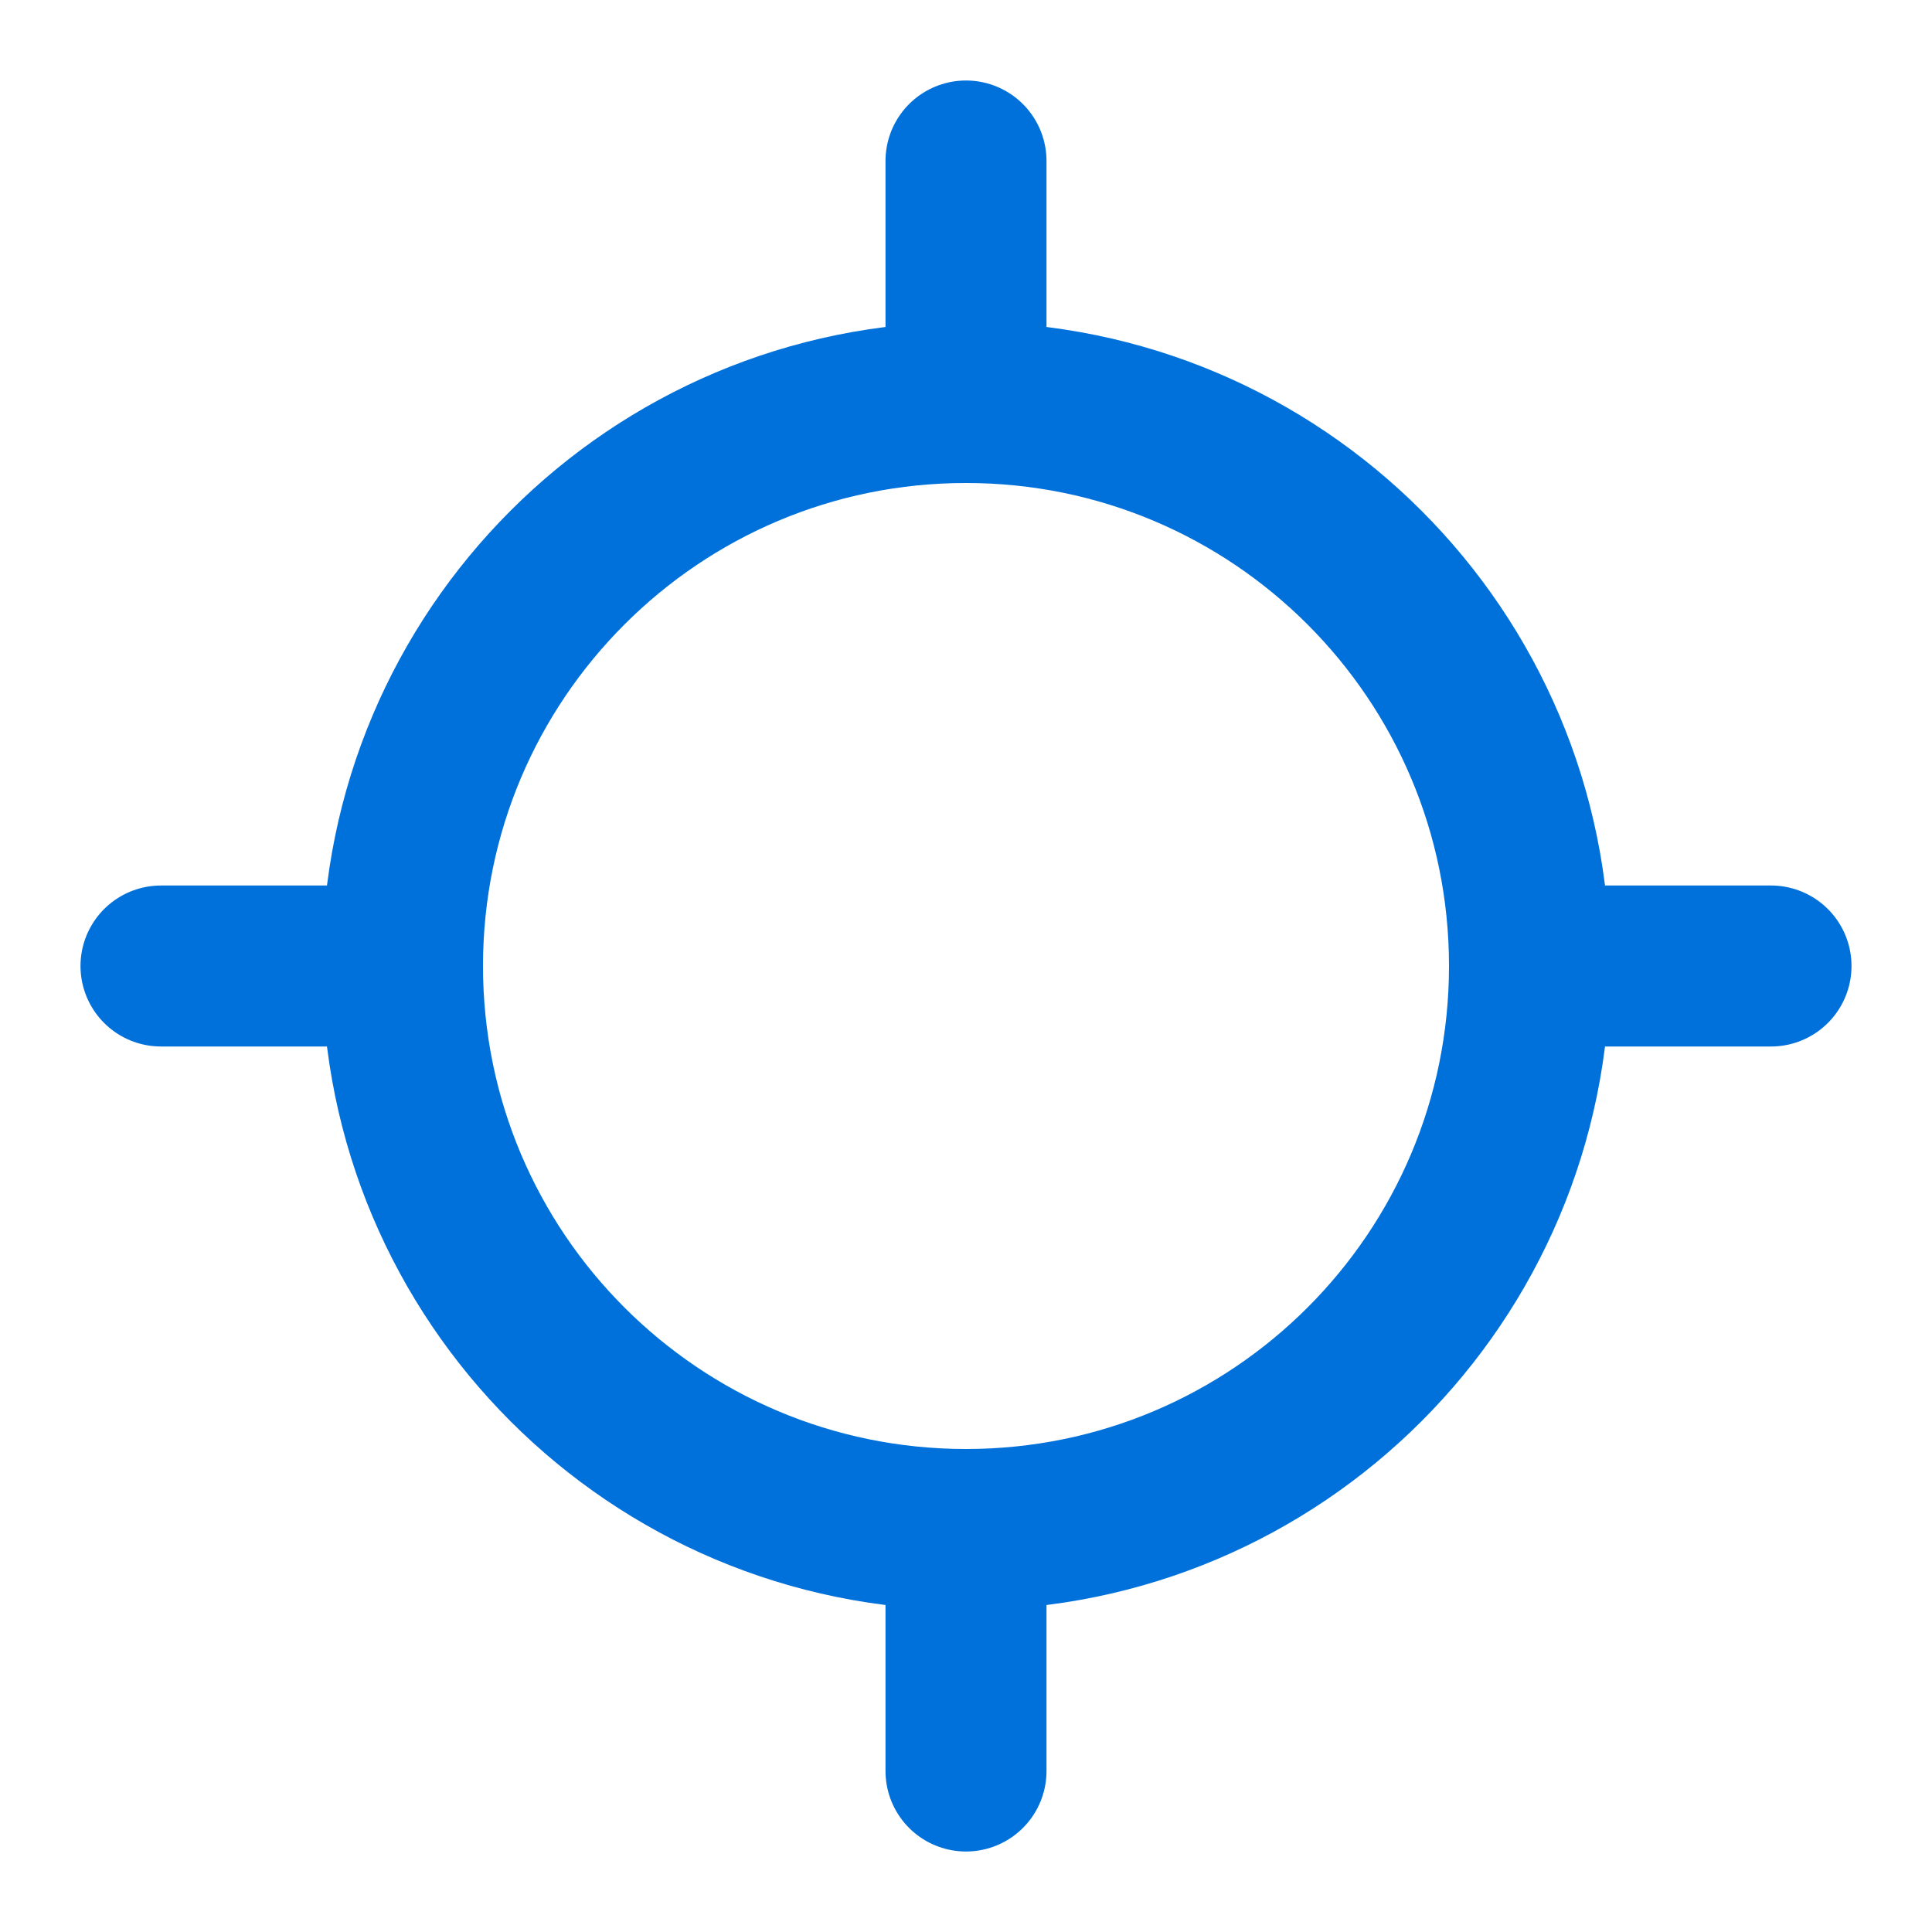
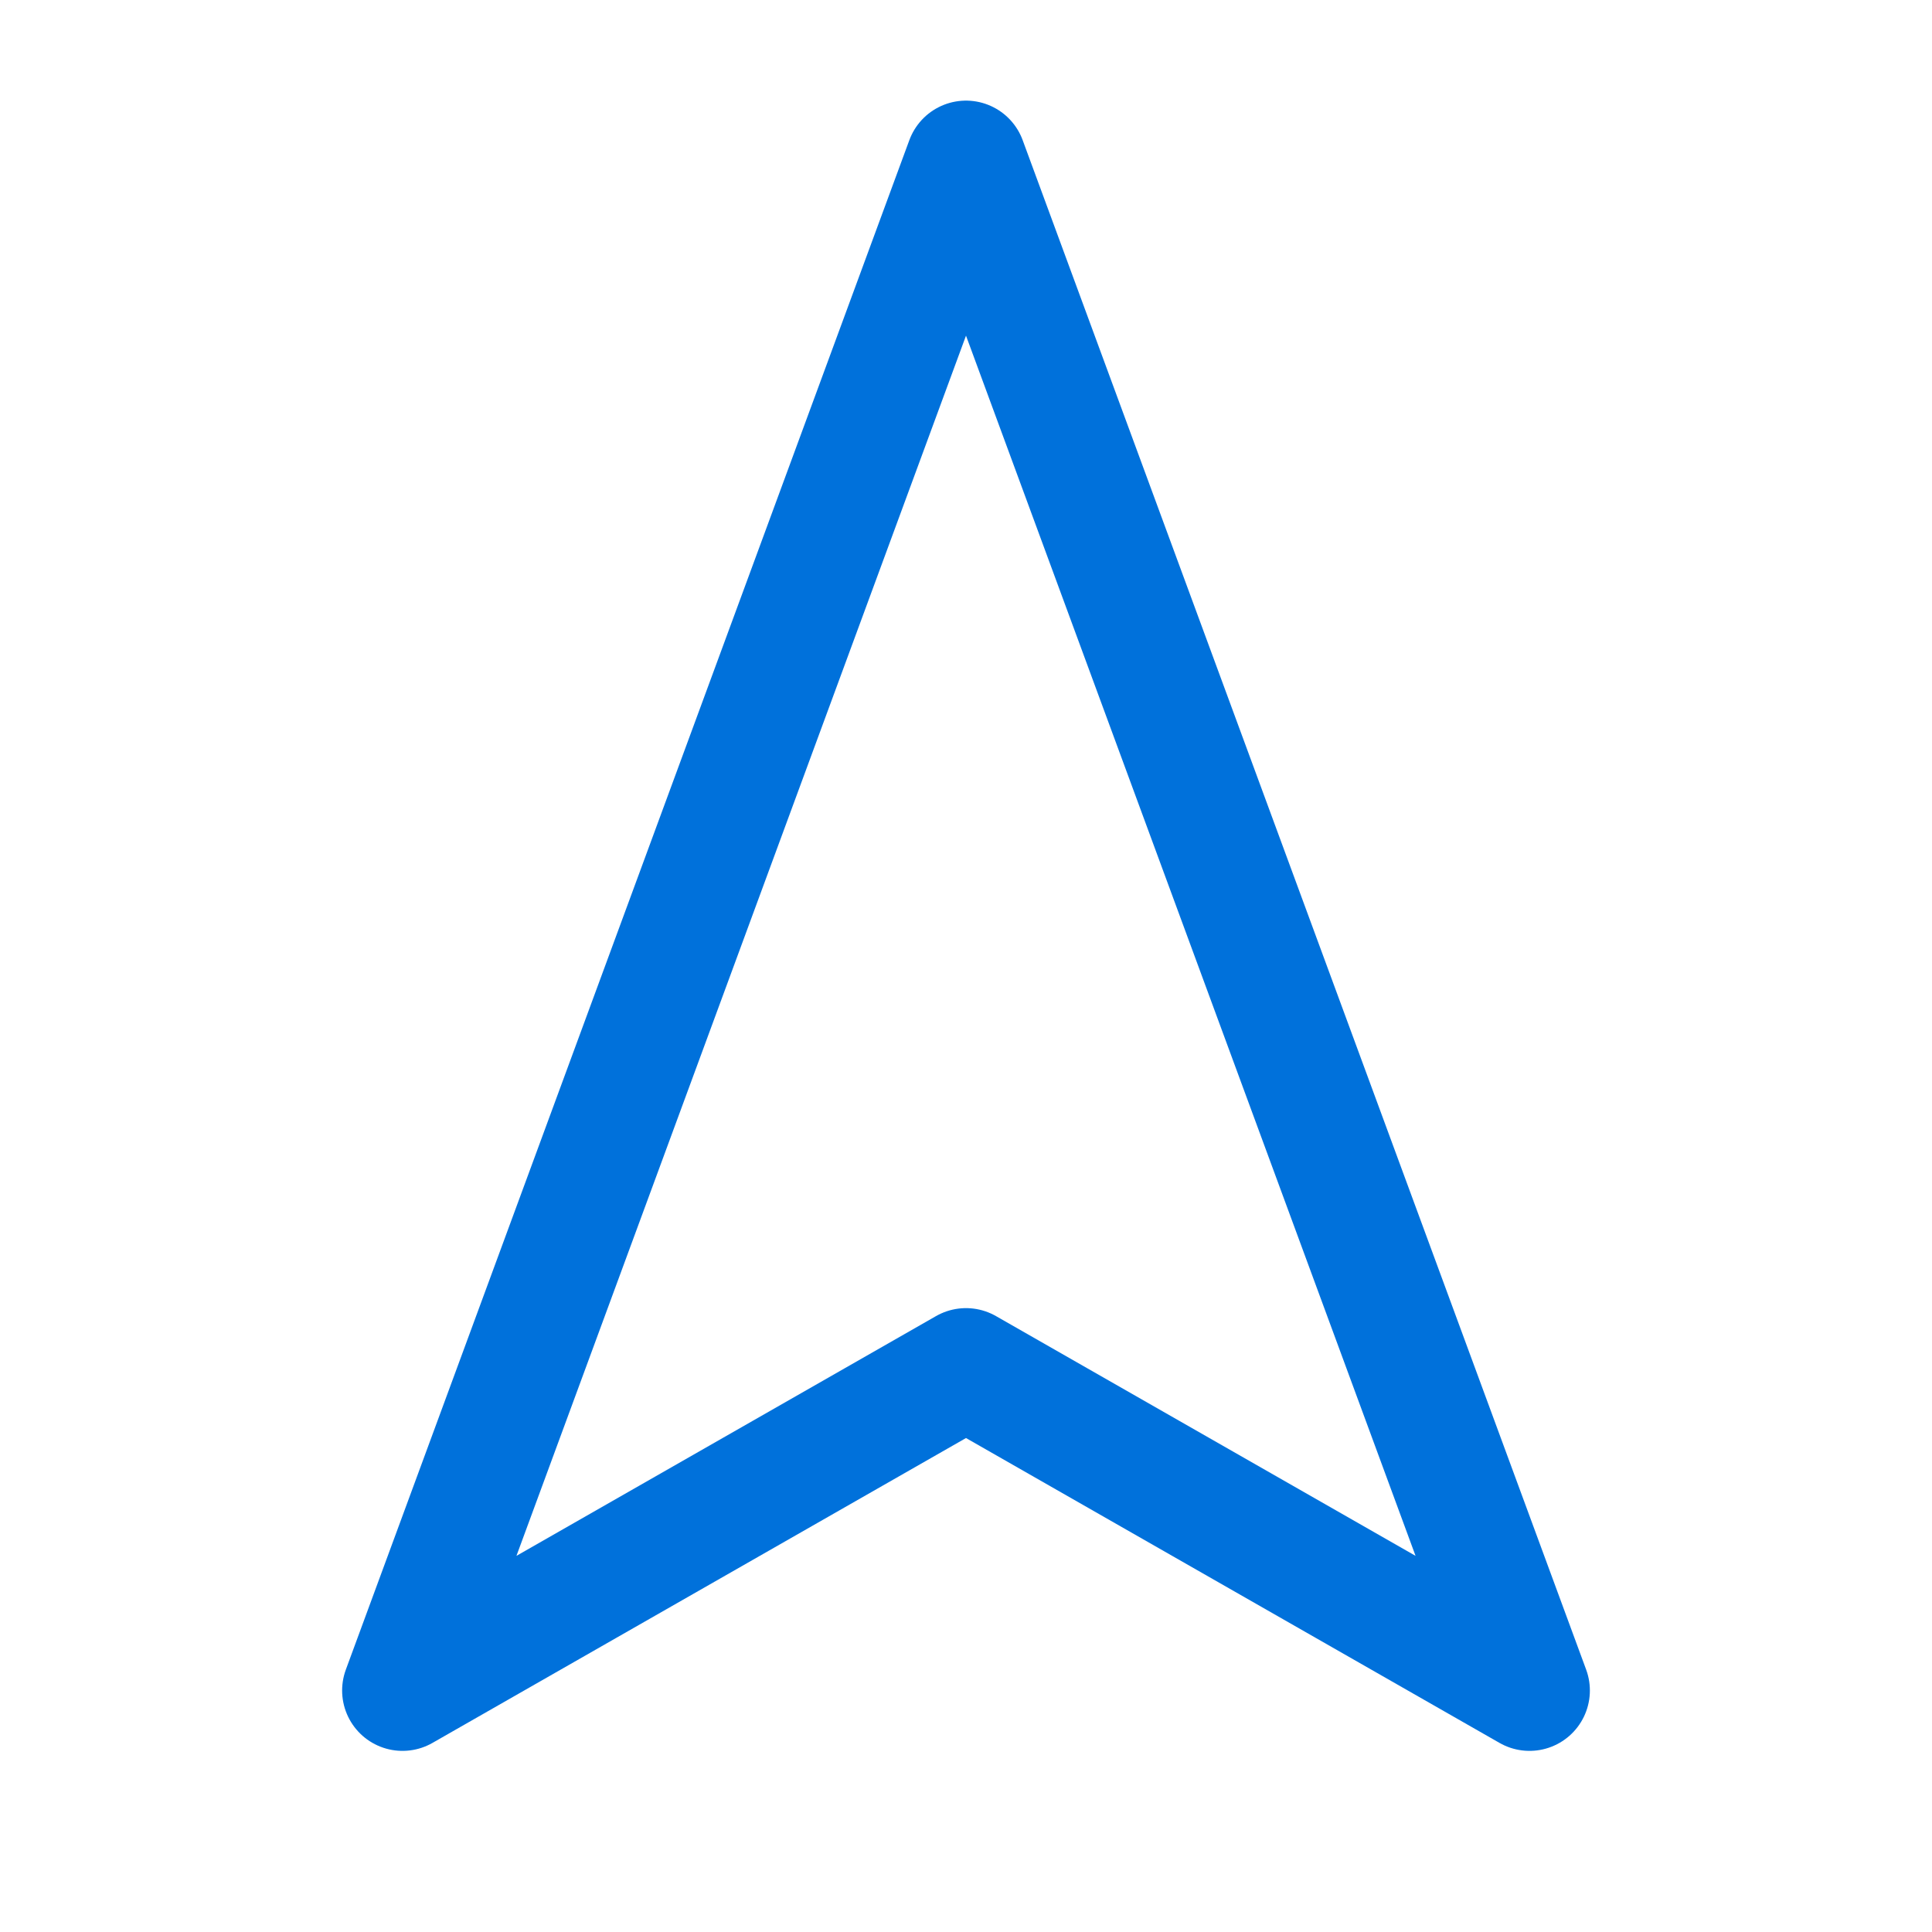
- <svg xmlns="http://www.w3.org/2000/svg" width="24" height="24" viewBox="0 0 24 24" fill="none" stroke="#0071db" stroke-width="2" stroke-linecap="round" stroke-linejoin="round" class="lucide lucide-locate-icon lucide-locate">
-   <line x1="2" x2="5" y1="12" y2="12" />
-   <line x1="19" x2="22" y1="12" y2="12" />
-   <line x1="12" x2="12" y1="2" y2="5" />
-   <line x1="12" x2="12" y1="19" y2="22" />
-   <circle cx="12" cy="12" r="7" />
+ <svg xmlns="http://www.w3.org/2000/svg" width="16" height="16" viewBox="0 0 24 24" fill="none" stroke="#0071db" stroke-width="1.5" stroke-linecap="round" stroke-linejoin="round" class="lucide lucide-navigation2-icon lucide-navigation-2">
+   <polygon points="12 2 19 21 12 17 5 21 12 2" />
</svg>
